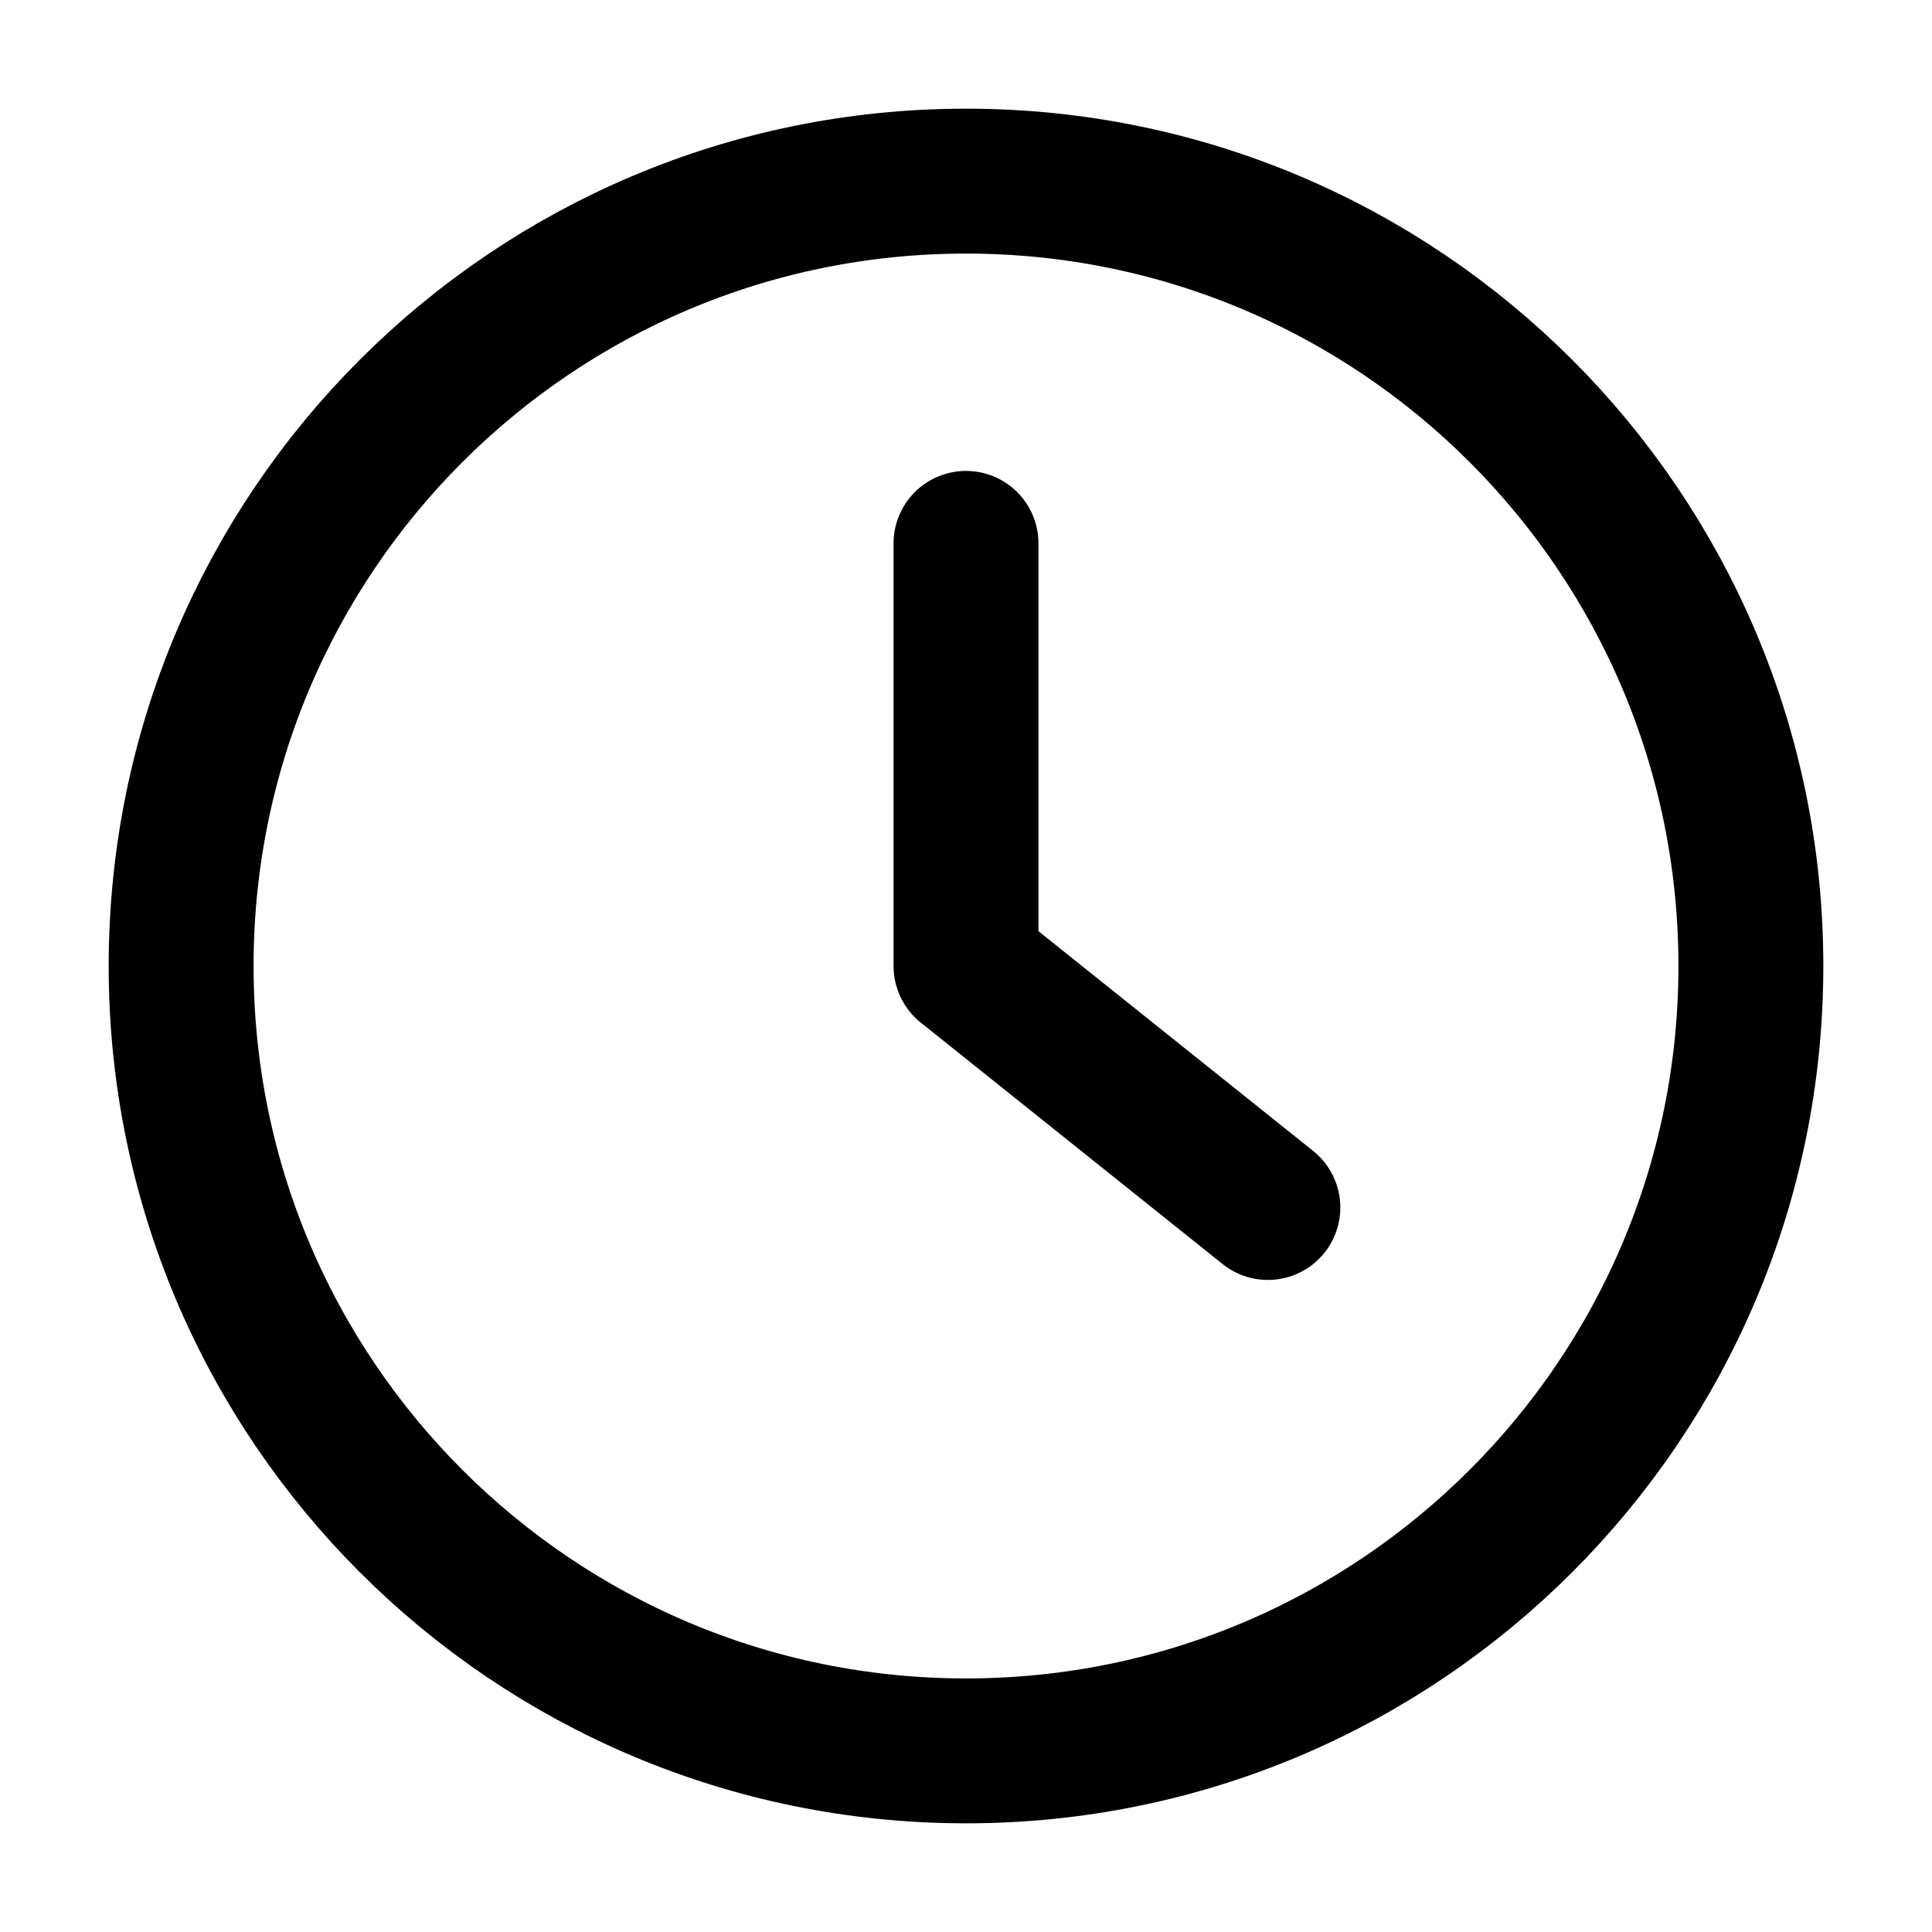
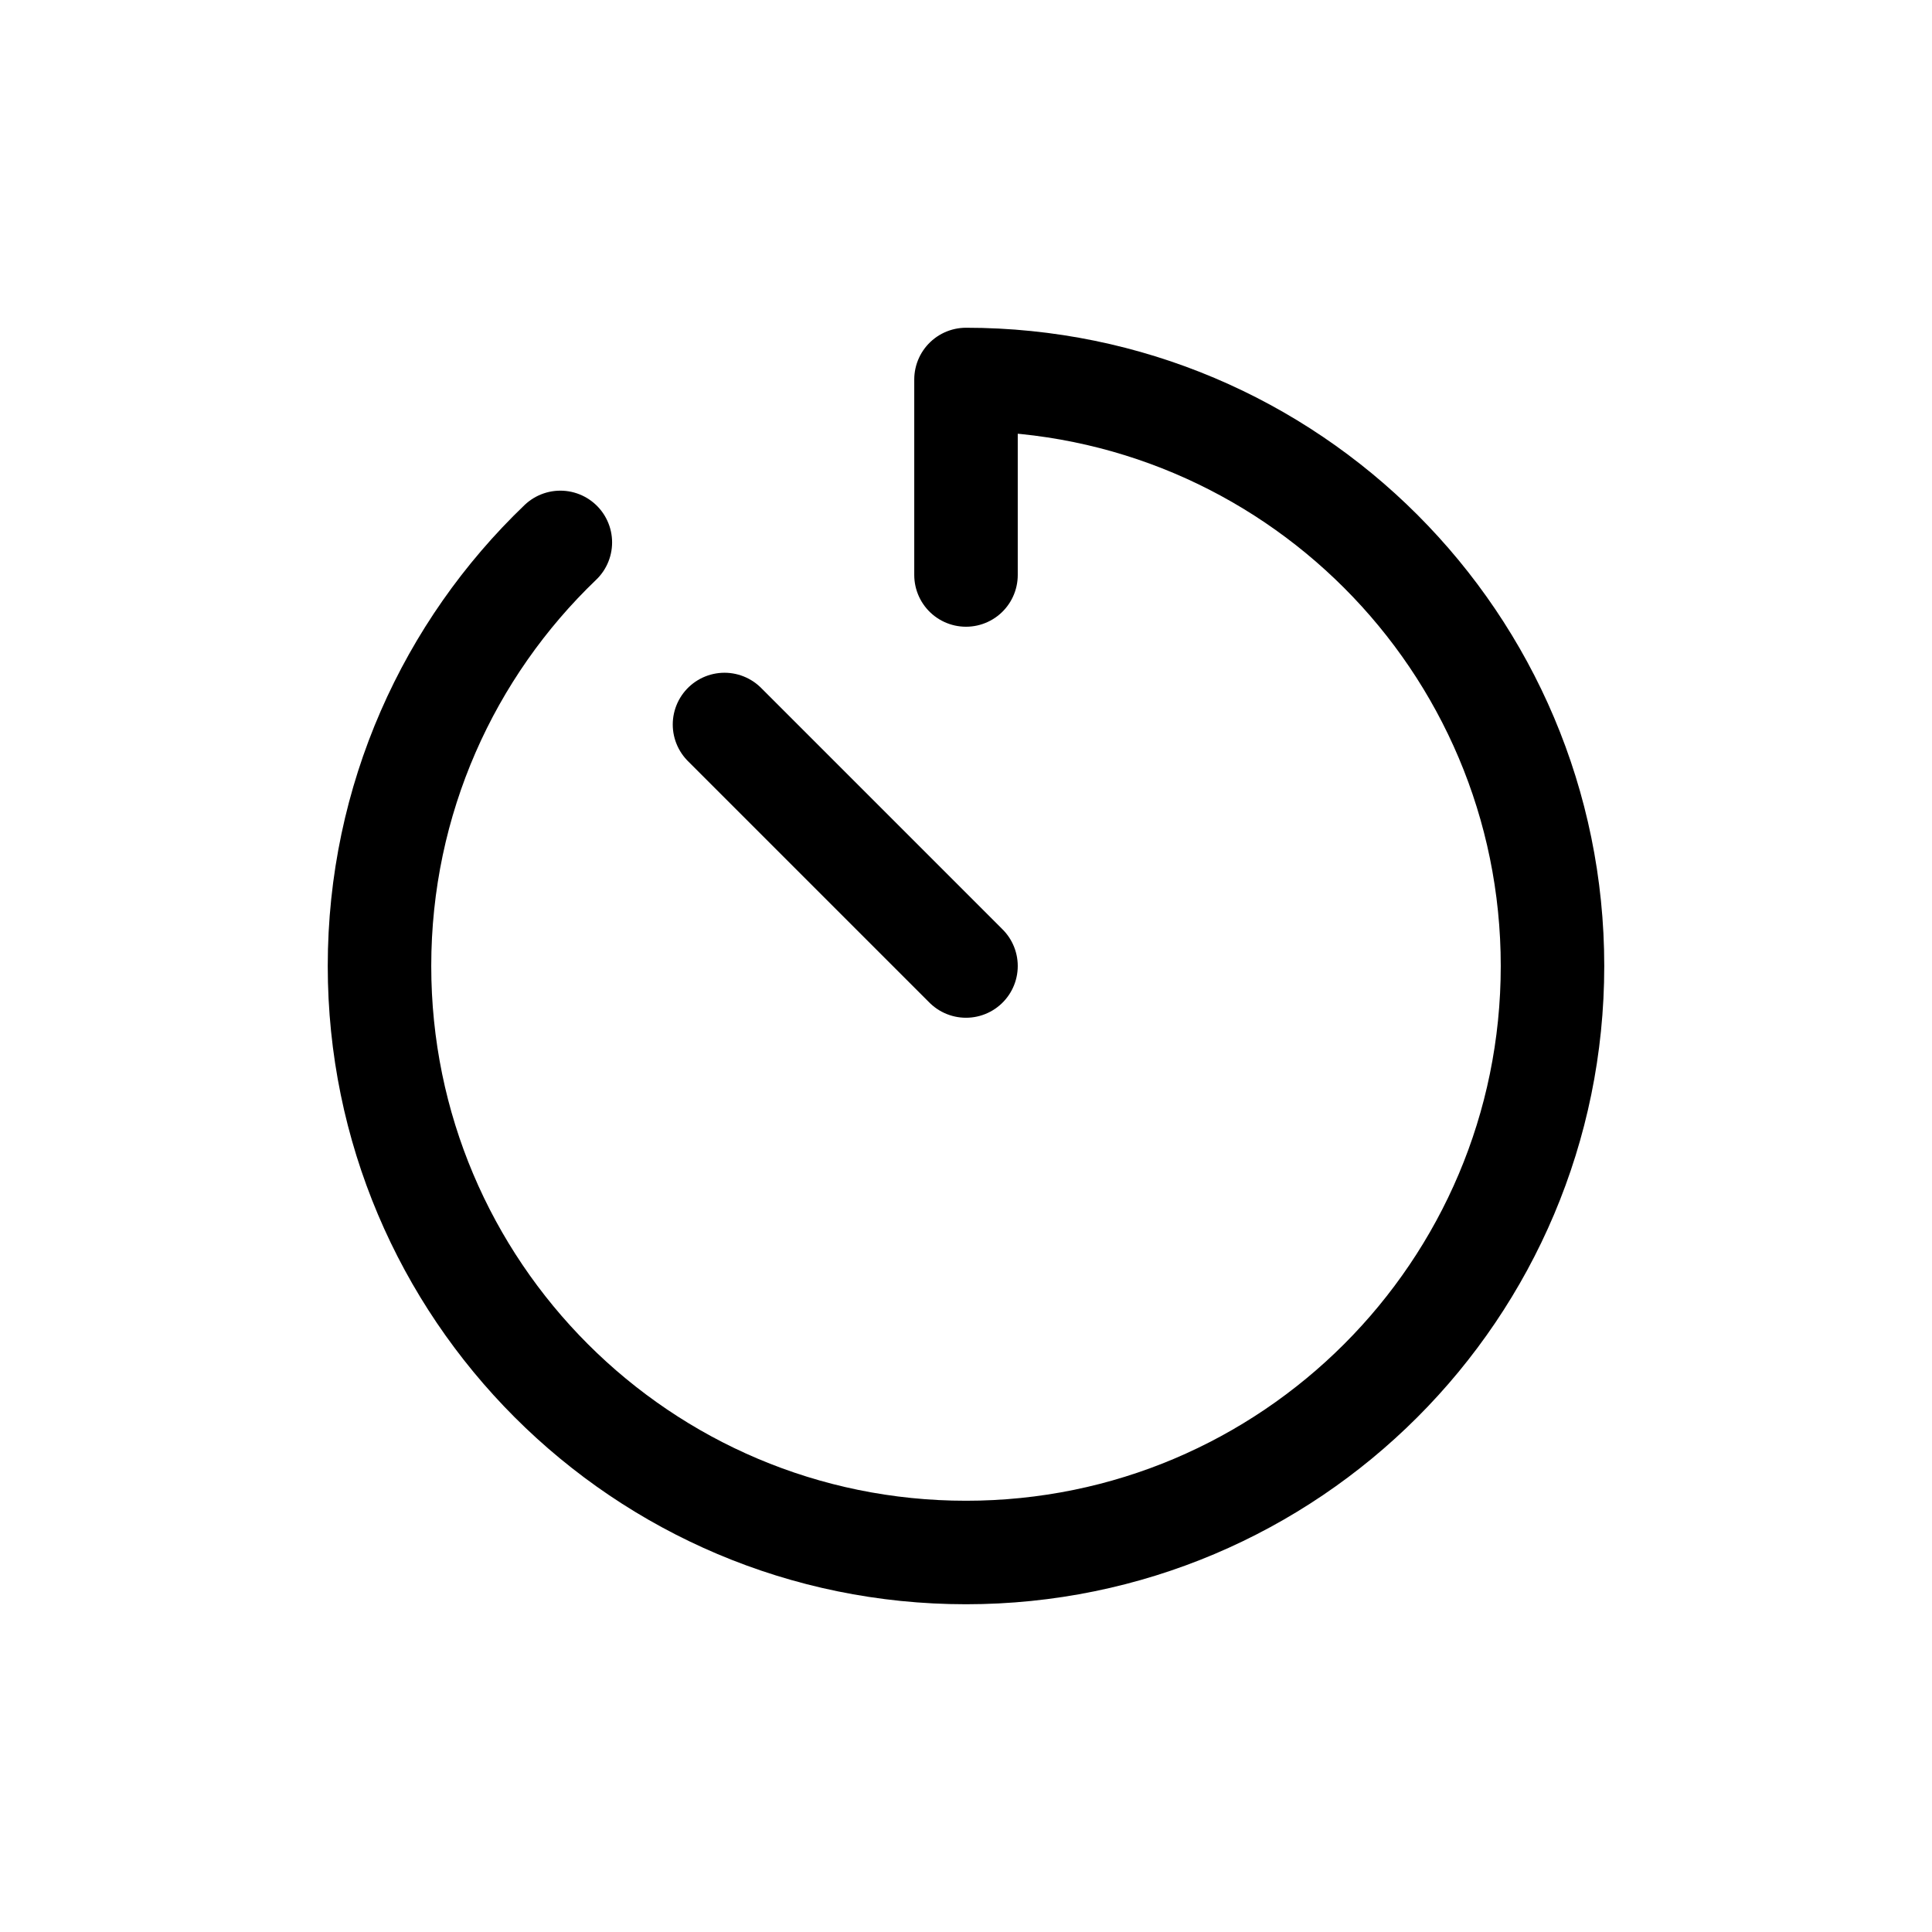
- <svg xmlns="http://www.w3.org/2000/svg" width="16" height="16" viewBox="0 0 16 16" fill="none">
-   <circle cx="8" cy="8" r="6.5" stroke="currentColor" stroke-width="1.2" />
-   <path d="M8 4.5V8L10.5 10" stroke="currentColor" stroke-width="1.2" stroke-linecap="round" stroke-linejoin="round" />
+ <svg xmlns="http://www.w3.org/2000/svg" width="28" height="28" viewBox="0 0 28 28" fill="none">
+   <path d="M14 14L10.5 10.5" stroke="currentColor" stroke-width="1.5" stroke-linecap="round" />
+   <path d="M8.121 7.861C6.506 9.408 5.5 11.587 5.5 14C5.5 18.694 9.306 22.5 14 22.5C18.694 22.5 22.5 18.694 22.5 14C22.5 9.306 18.694 5.5 14 5.5V8.333" stroke="currentColor" stroke-width="1.5" stroke-linecap="round" stroke-linejoin="round" />
</svg>
